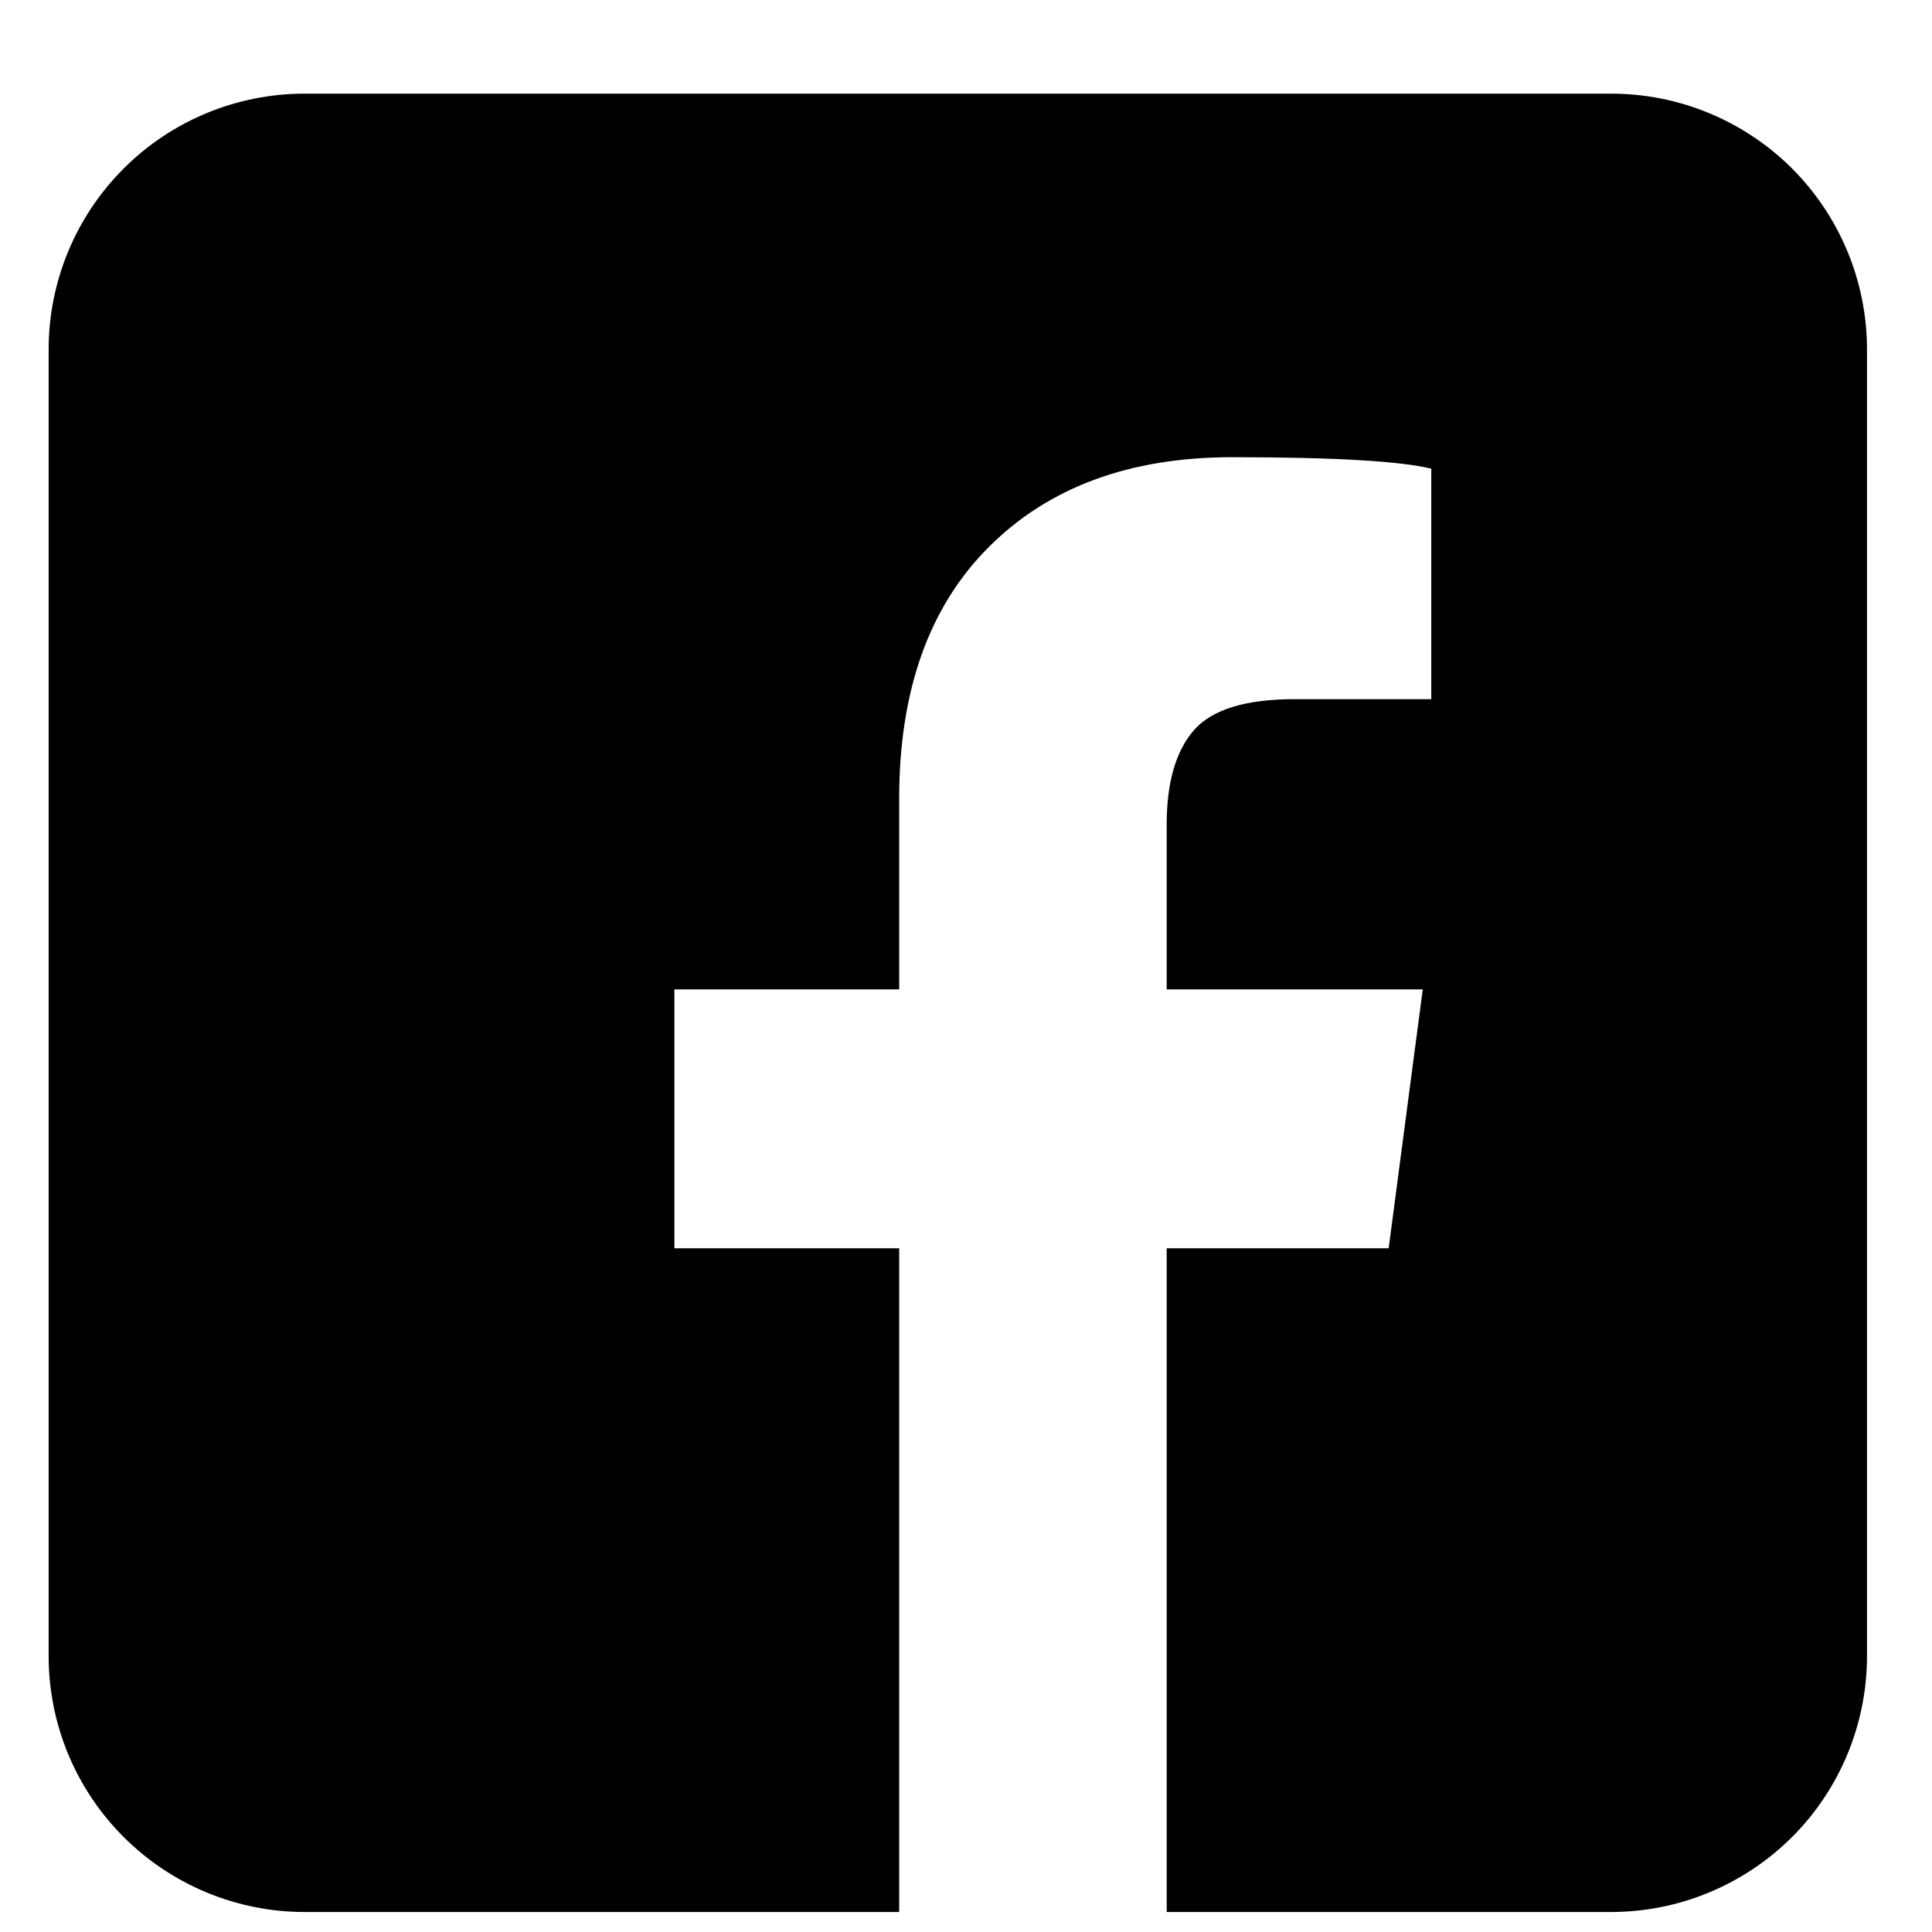
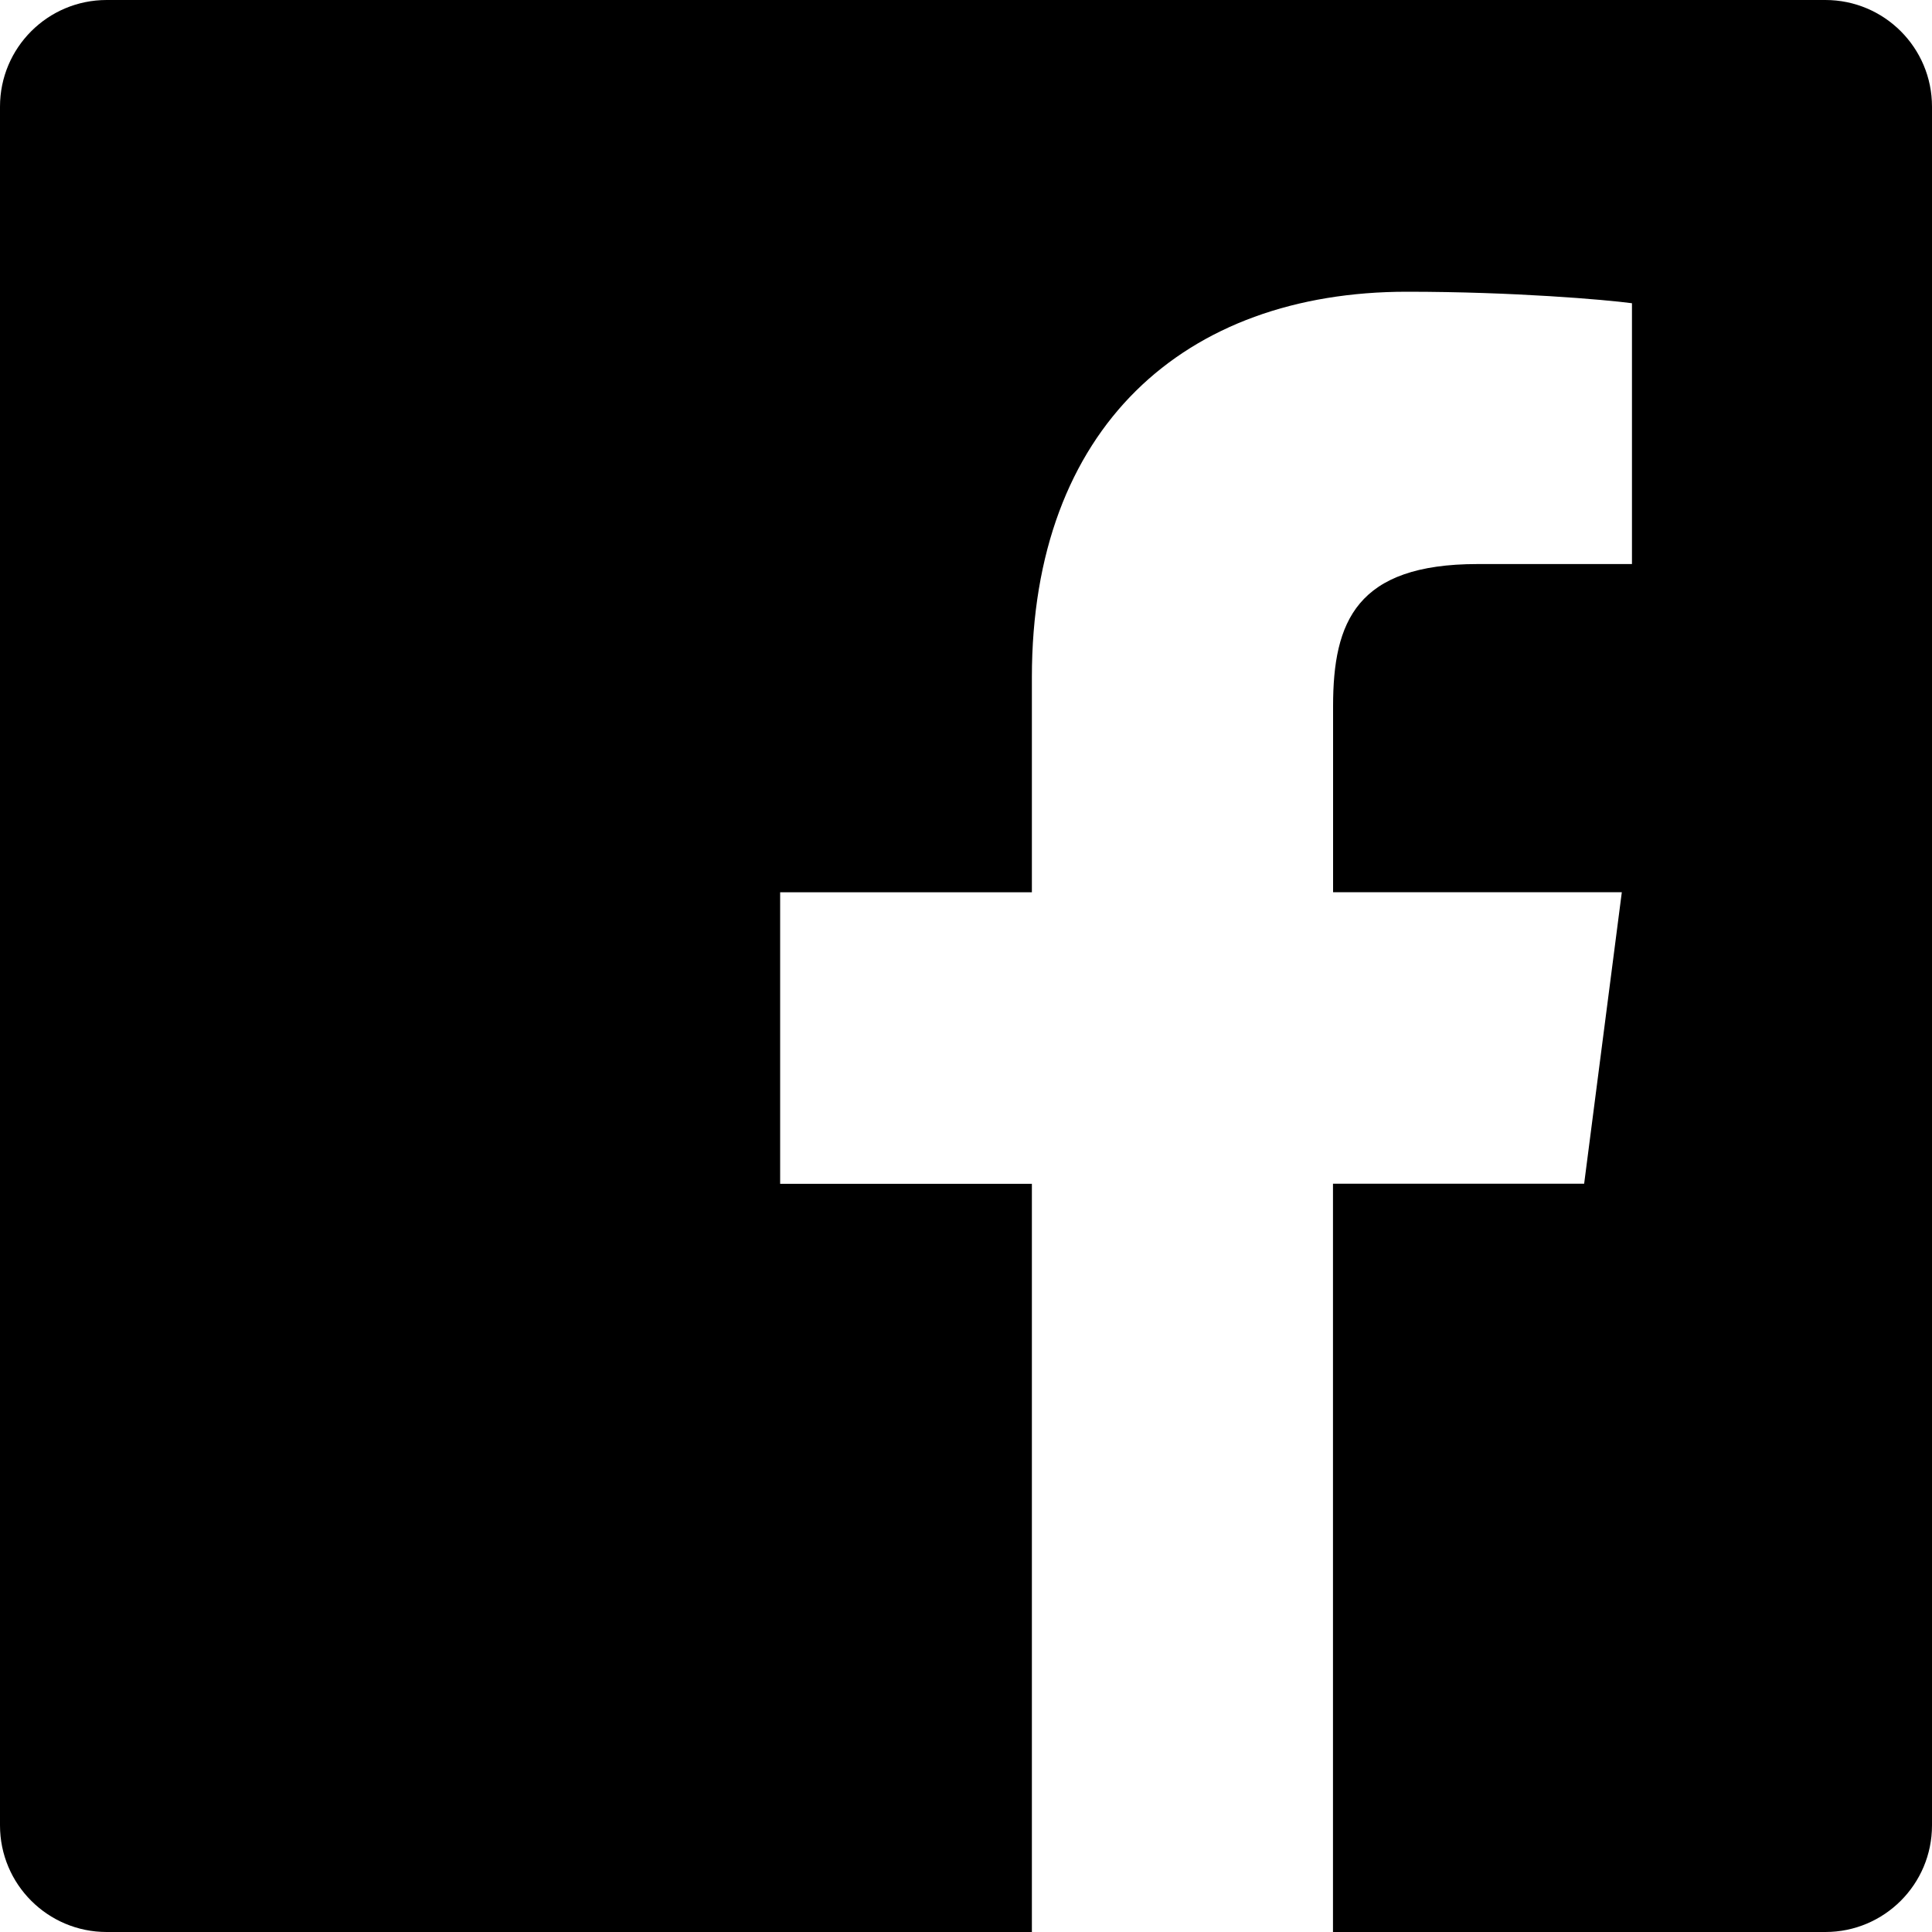
- <svg xmlns="http://www.w3.org/2000/svg" fill="none" viewBox="0 0 17 17">
-   <path d="M14.176 0.824H2.68C2.083 0.824 1.51 1.061 1.088 1.483C0.665 1.906 0.428 2.478 0.428 3.076V14.572C0.428 15.169 0.665 15.742 1.088 16.164C1.51 16.586 2.083 16.824 2.68 16.824H7.912V10.984H5.934V8.706H7.912V7.028C7.912 6.077 8.175 5.338 8.701 4.813C9.227 4.287 9.94 4.023 10.841 4.023C11.743 4.023 12.327 4.058 12.594 4.124V6.152H11.392C10.958 6.152 10.662 6.244 10.503 6.428C10.345 6.611 10.266 6.887 10.266 7.254V8.706H12.519L12.219 10.984H10.266V16.824H14.176C14.774 16.824 15.346 16.586 15.769 16.164C16.191 15.742 16.428 15.169 16.428 14.572V3.076C16.428 2.478 16.191 1.906 15.769 1.483C15.346 1.061 14.774 0.824 14.176 0.824Z" fill="black" />
+ <svg xmlns="http://www.w3.org/2000/svg" viewBox="0 0 20 20">
+   <path fill="currentColor" fill-rule="evenodd" d="M18.896 0H1.104C.494 0 0 .494 0 1.104v17.792C0 19.506.494 20 1.104 20h9.578v-7.745H8.076V9.237h2.606V7.01c0-2.584 1.578-3.99 3.883-3.99c1.104 0 2.052.082 2.329.119v2.7h-1.598c-1.254 0-1.496.596-1.496 1.47v1.927h2.989l-.39 3.018h-2.6V20h5.097c.61 0 1.104-.494 1.104-1.104V1.104C20 .494 19.506 0 18.896 0" />
</svg>
